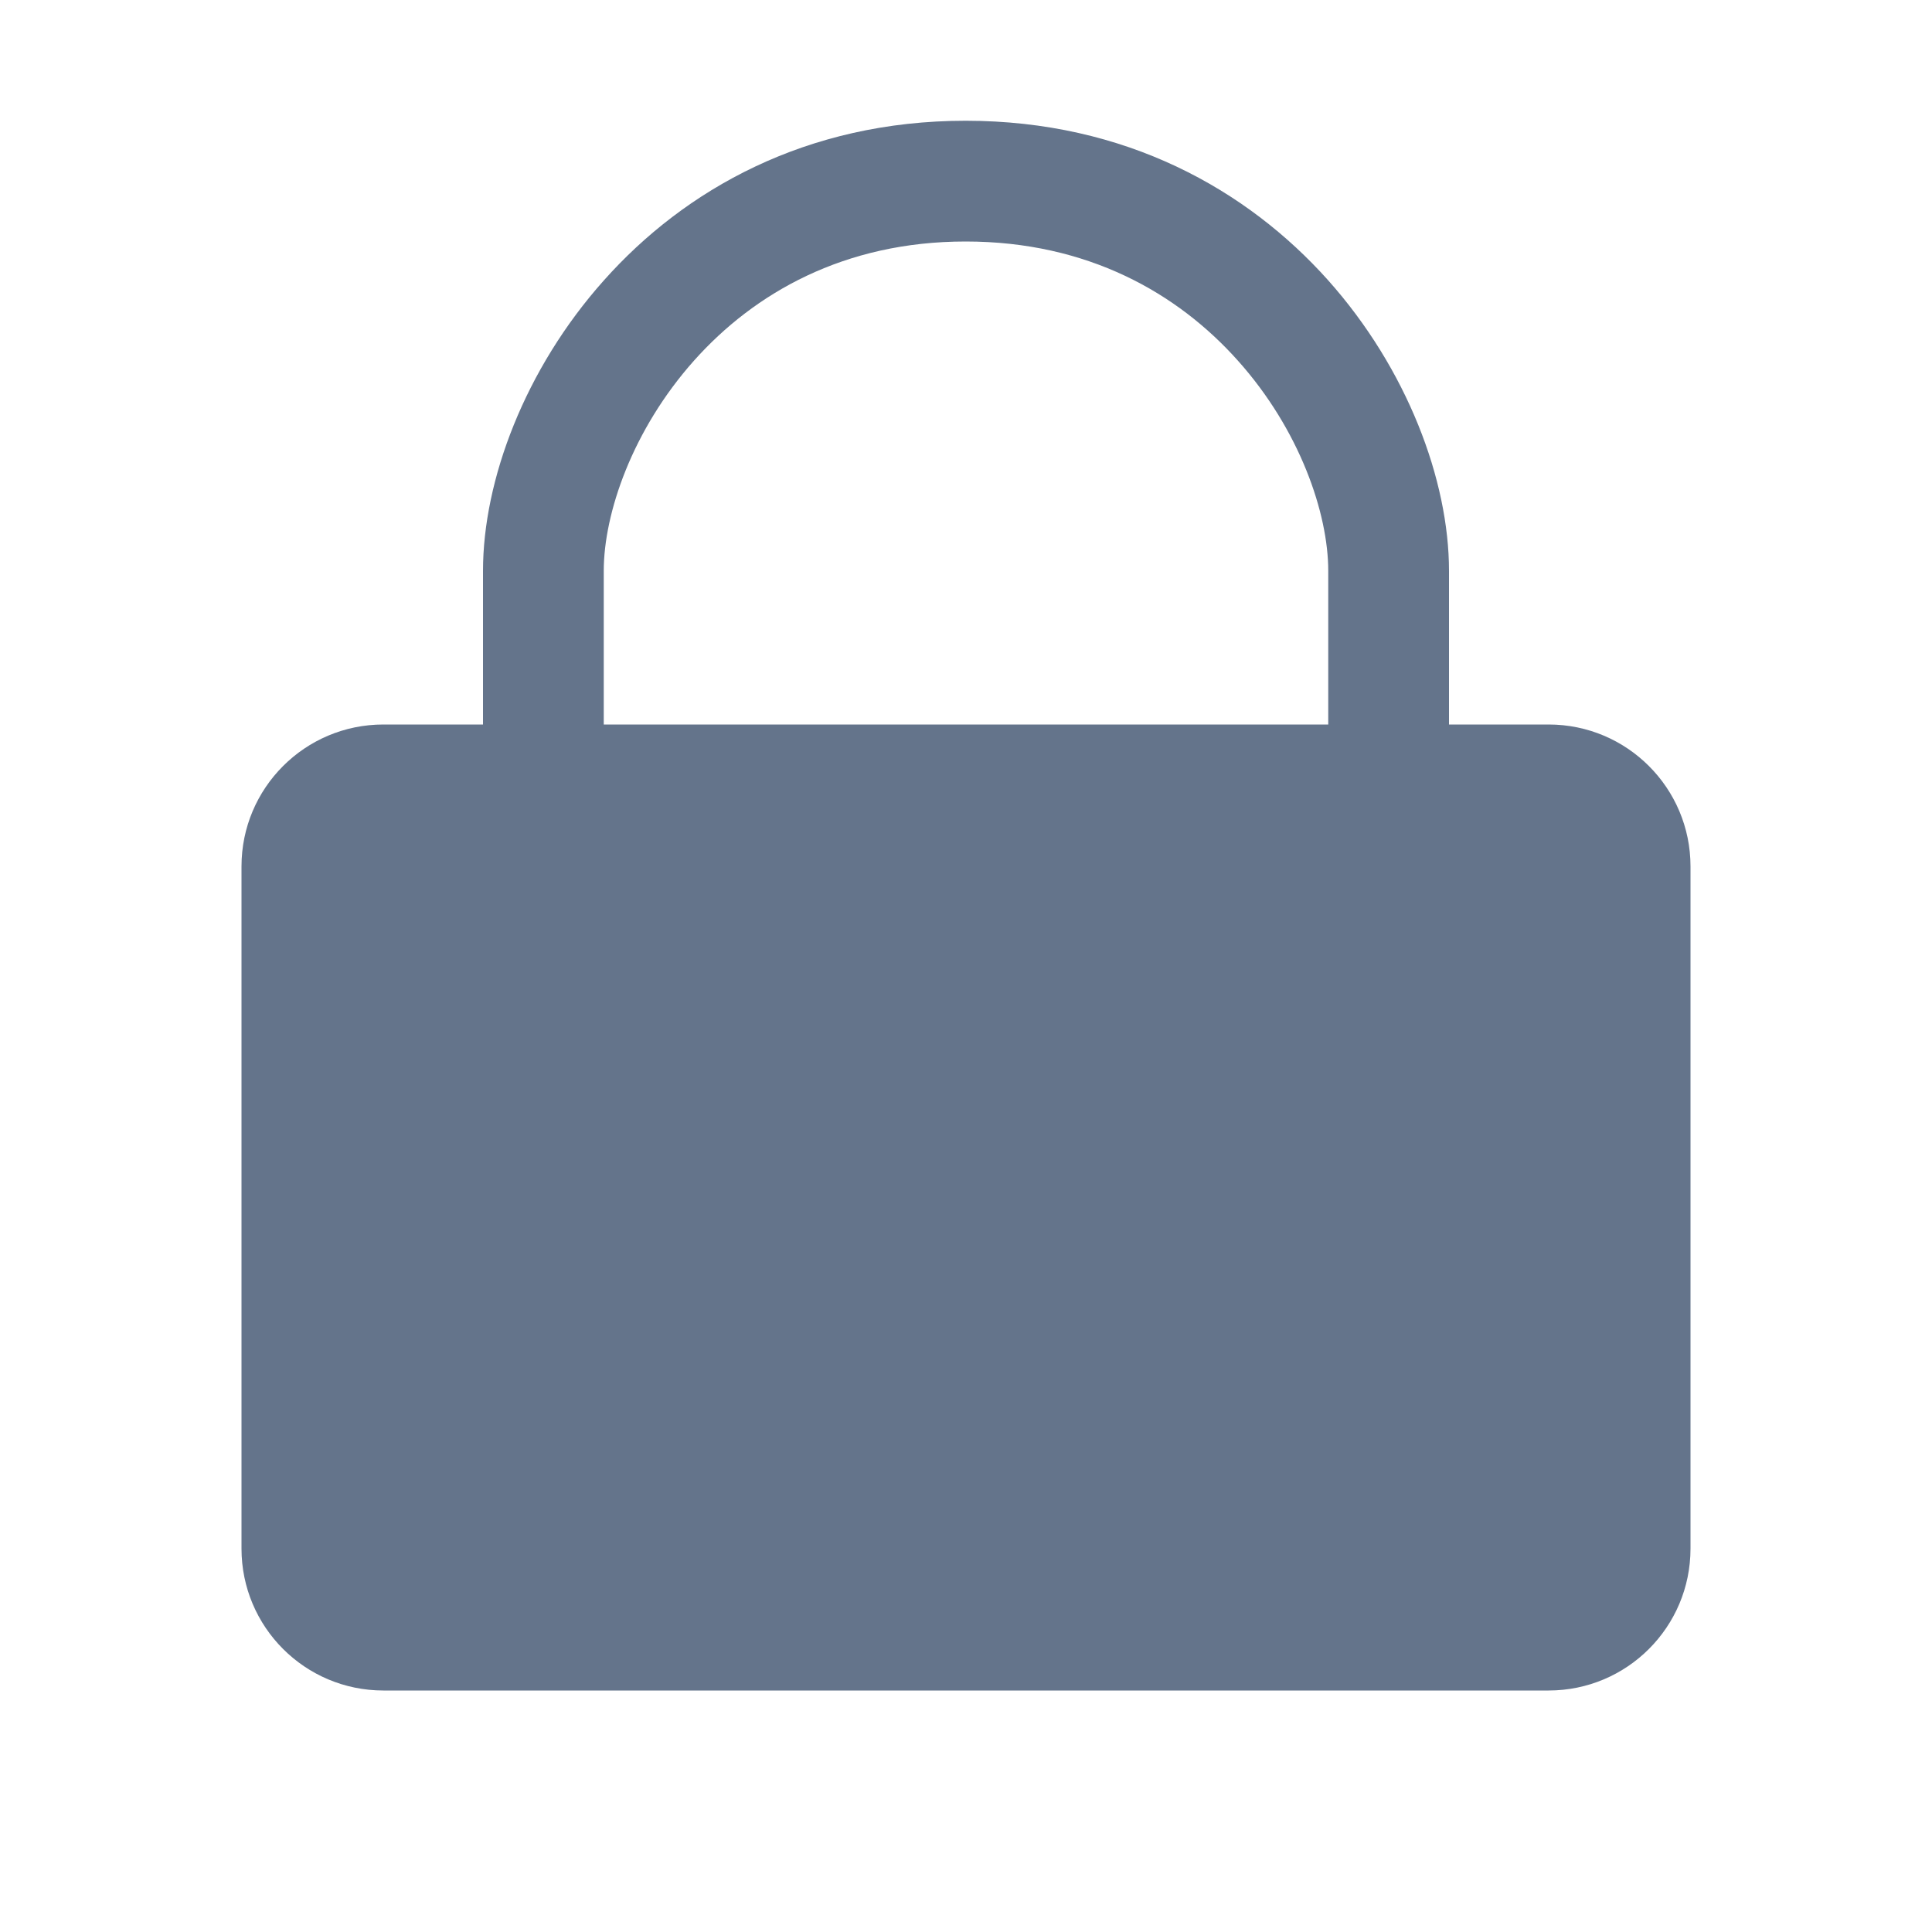
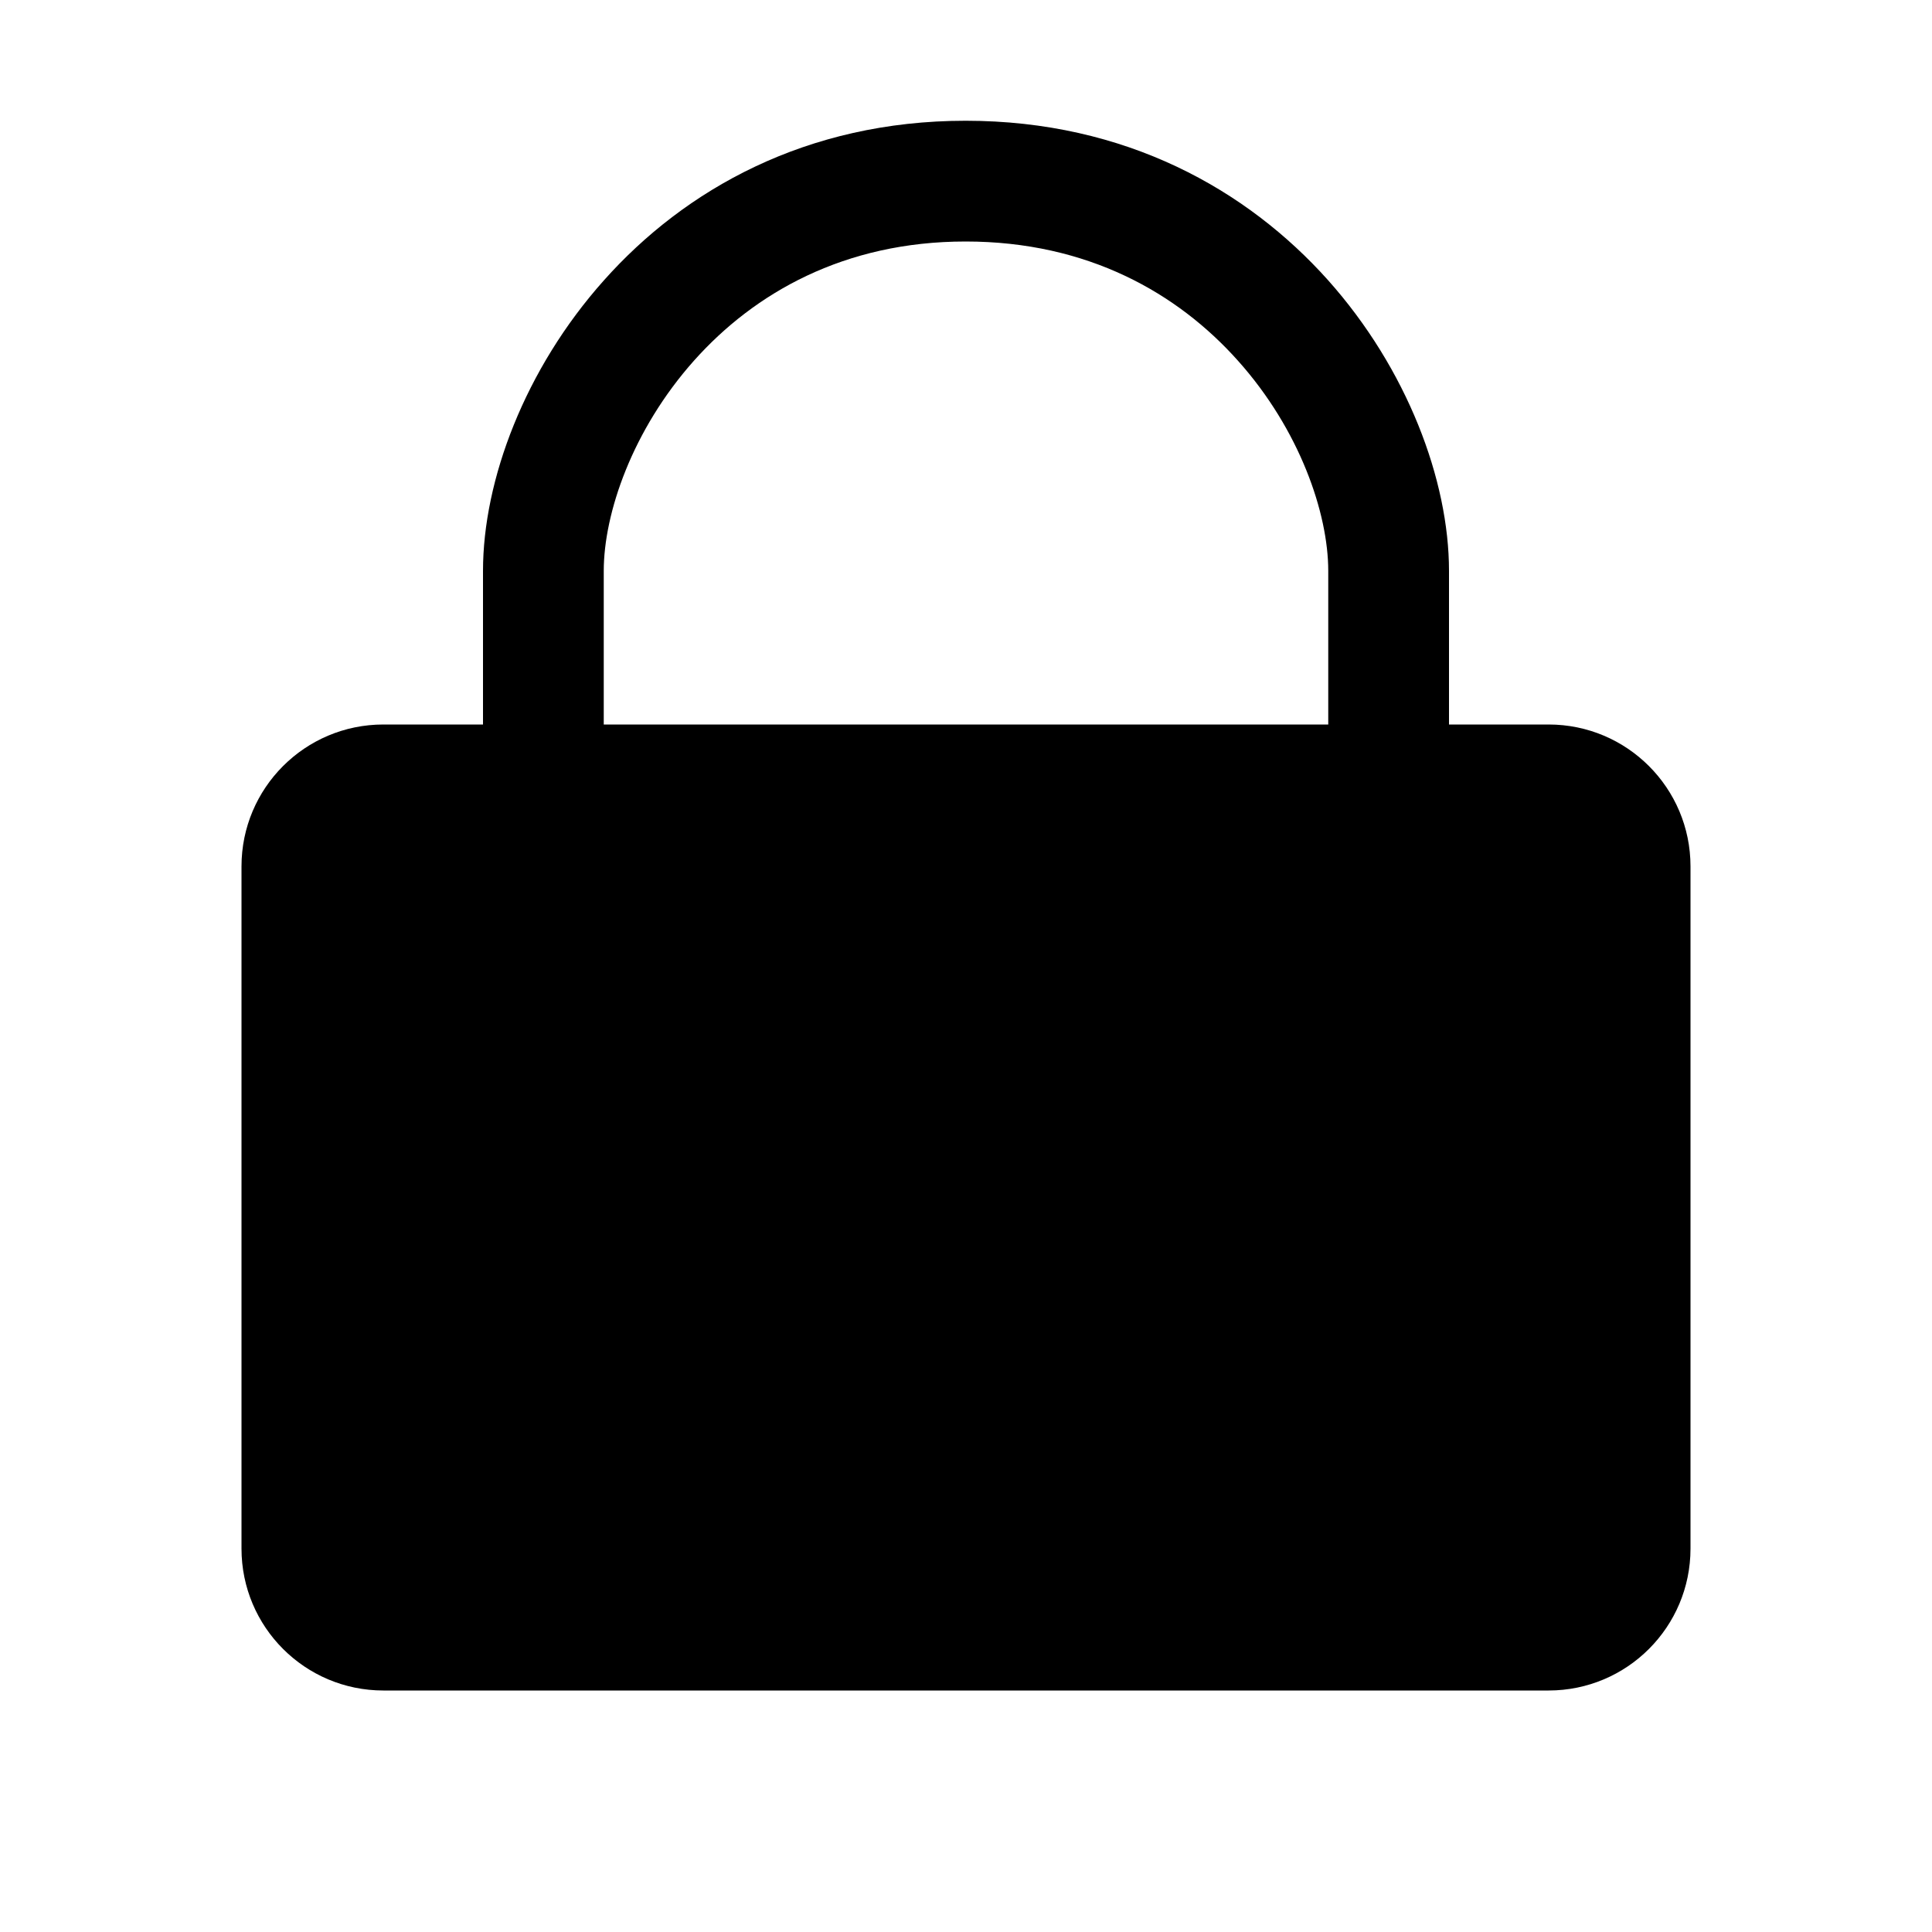
<svg xmlns="http://www.w3.org/2000/svg" viewBox="0 0 16 16" fill="none">
-   <path fill-rule="evenodd" clip-rule="evenodd" d="M5 4.728C5 4.251 5.237 3.559 5.748 2.986C6.246 2.428 6.989 2 7.997 2C9.008 2 9.753 2.428 10.252 2.987C10.764 3.559 11 4.251 11 4.728V6H5V4.728ZM4 6V4.728C4 3.977 4.347 3.054 5.002 2.321C5.669 1.572 6.675 1 7.997 1C9.322 1 10.329 1.572 10.998 2.32C11.653 3.054 12 3.977 12 4.728V6H12.825C13.474 6 14 6.526 14 7.175V12.825C14 13.474 13.474 14 12.825 14H3.175C2.526 14 2 13.474 2 12.825V7.175C2 6.526 2.526 6 3.175 6H4Z" fill="#64748B" />
+   <path fill-rule="evenodd" clip-rule="evenodd" d="M5 4.728C5 4.251 5.237 3.559 5.748 2.986C6.246 2.428 6.989 2 7.997 2C9.008 2 9.753 2.428 10.252 2.987C10.764 3.559 11 4.251 11 4.728V6H5V4.728ZM4 6V4.728C4 3.977 4.347 3.054 5.002 2.321C5.669 1.572 6.675 1 7.997 1C9.322 1 10.329 1.572 10.998 2.32C11.653 3.054 12 3.977 12 4.728V6H12.825C13.474 6 14 6.526 14 7.175V12.825C14 13.474 13.474 14 12.825 14H3.175C2.526 14 2 13.474 2 12.825V7.175C2 6.526 2.526 6 3.175 6H4Z" fill="currentColor" />
</svg>
